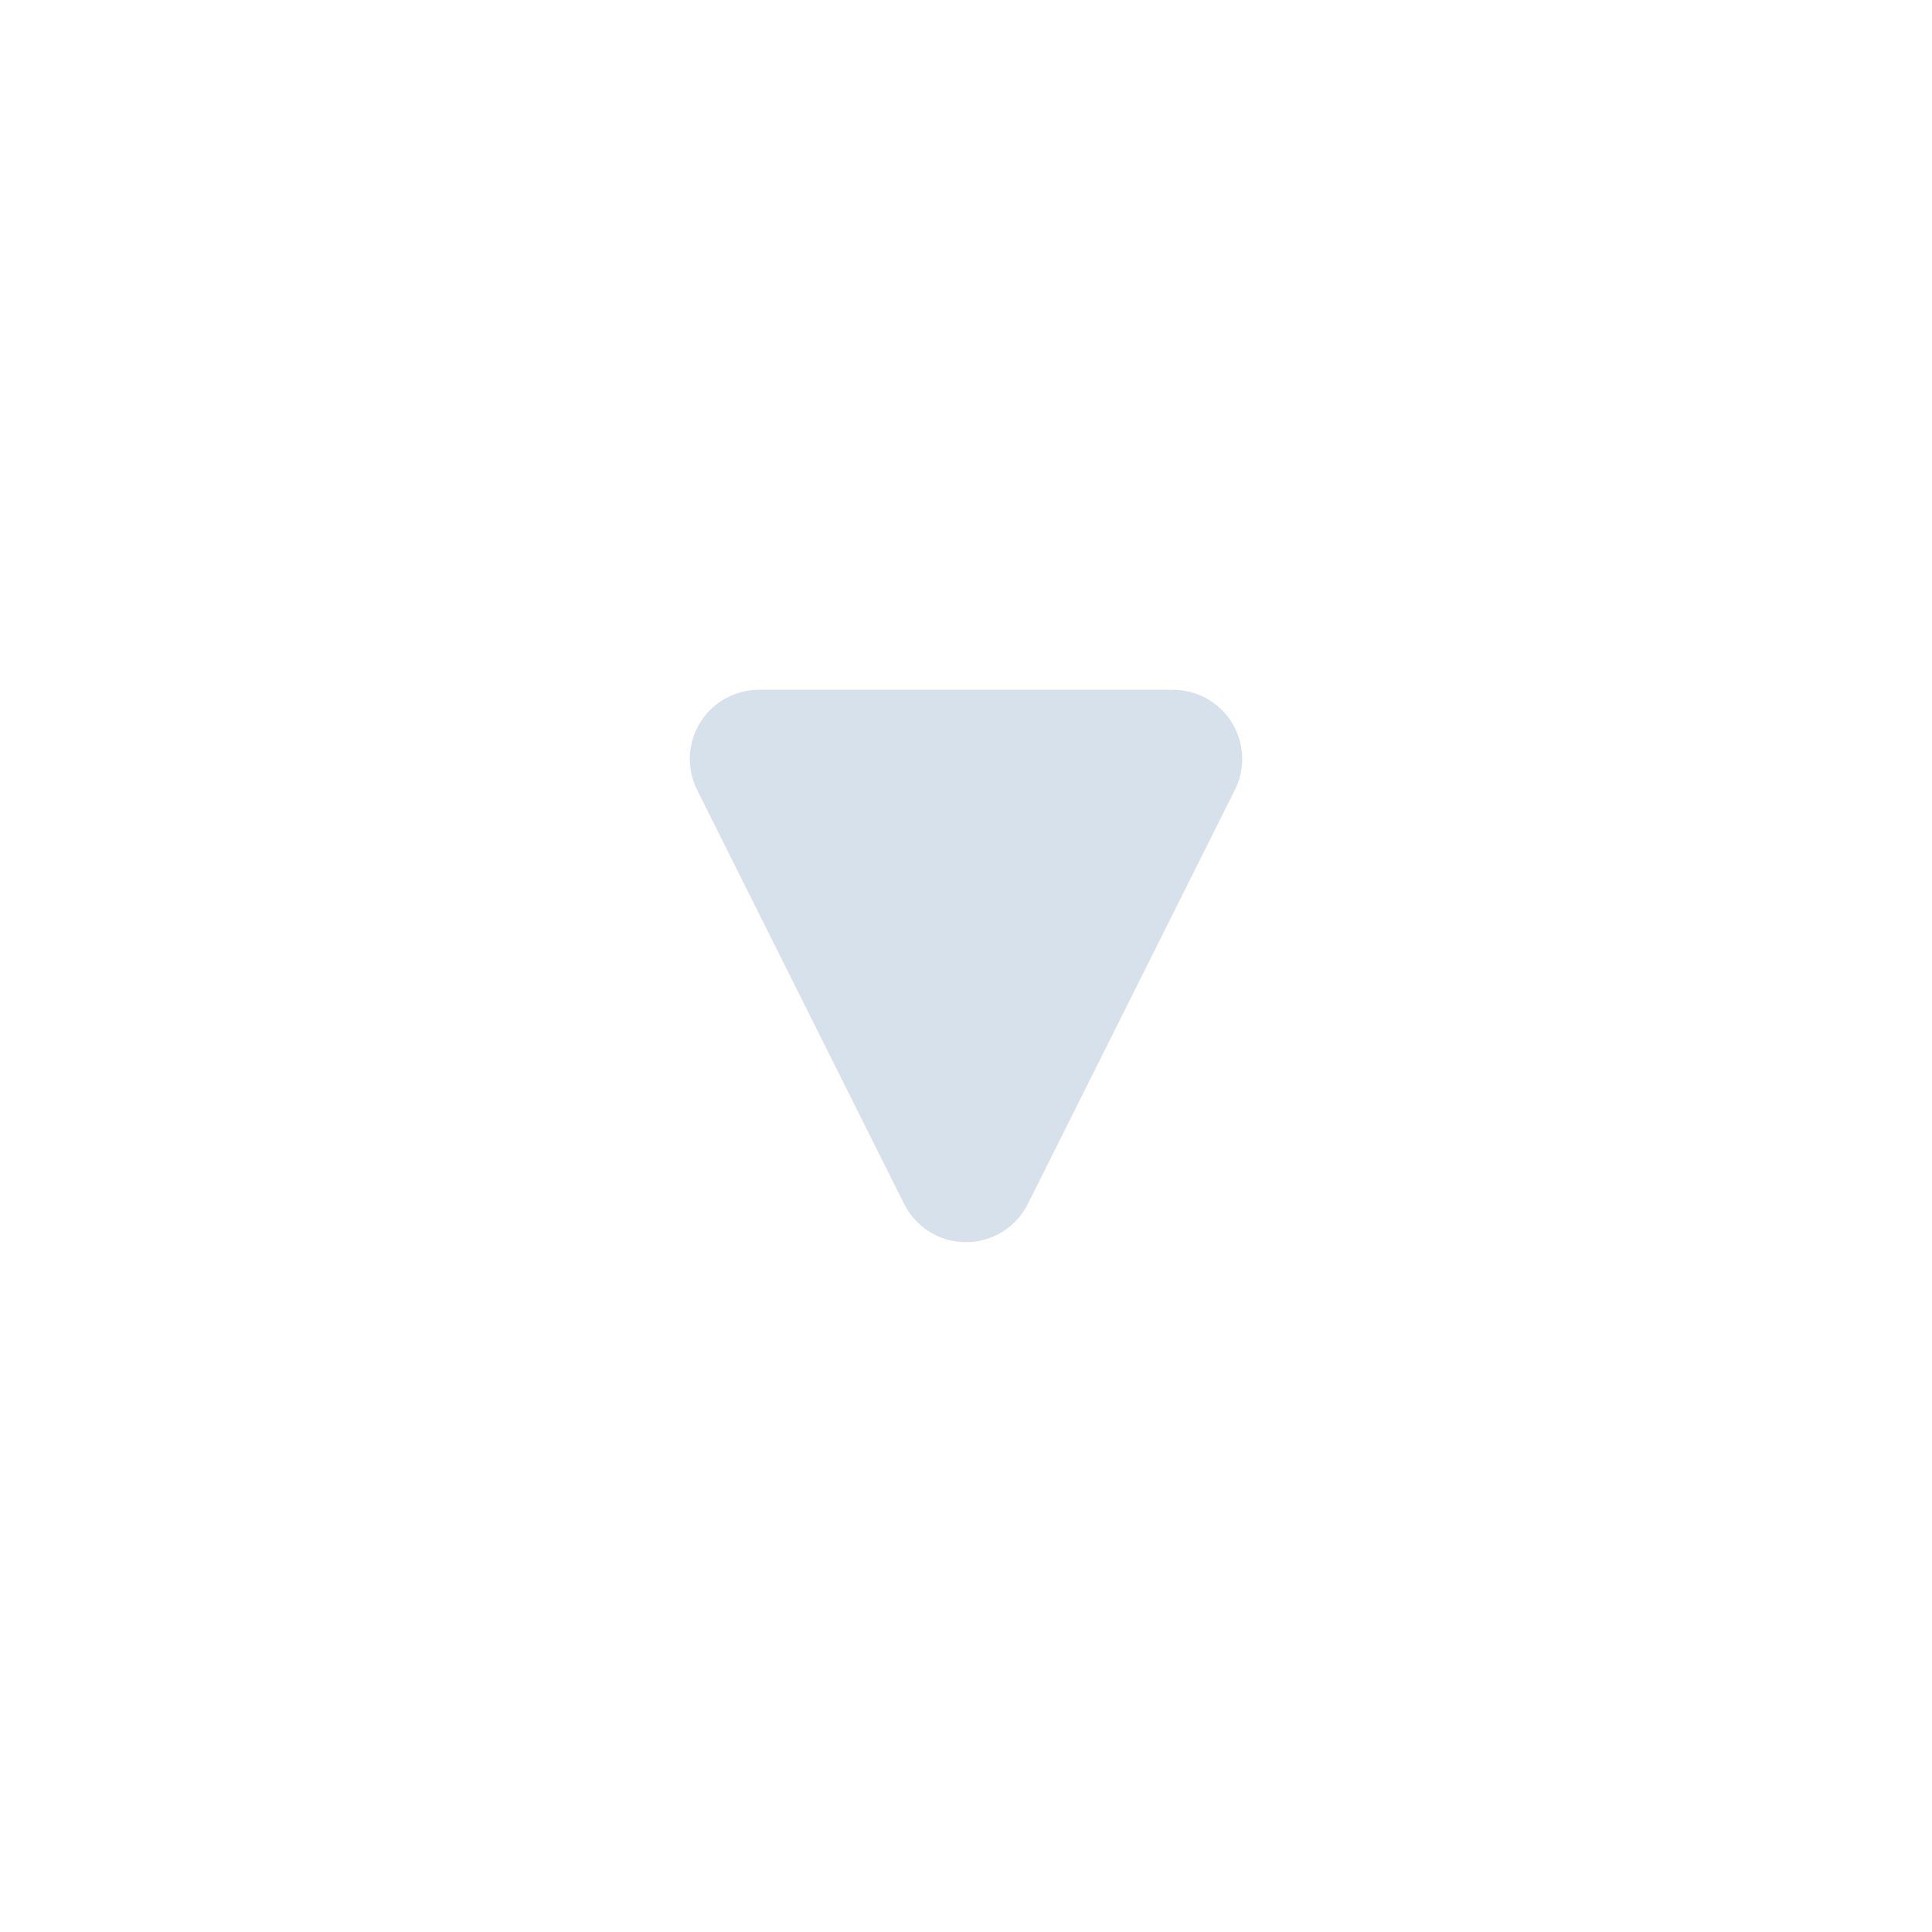
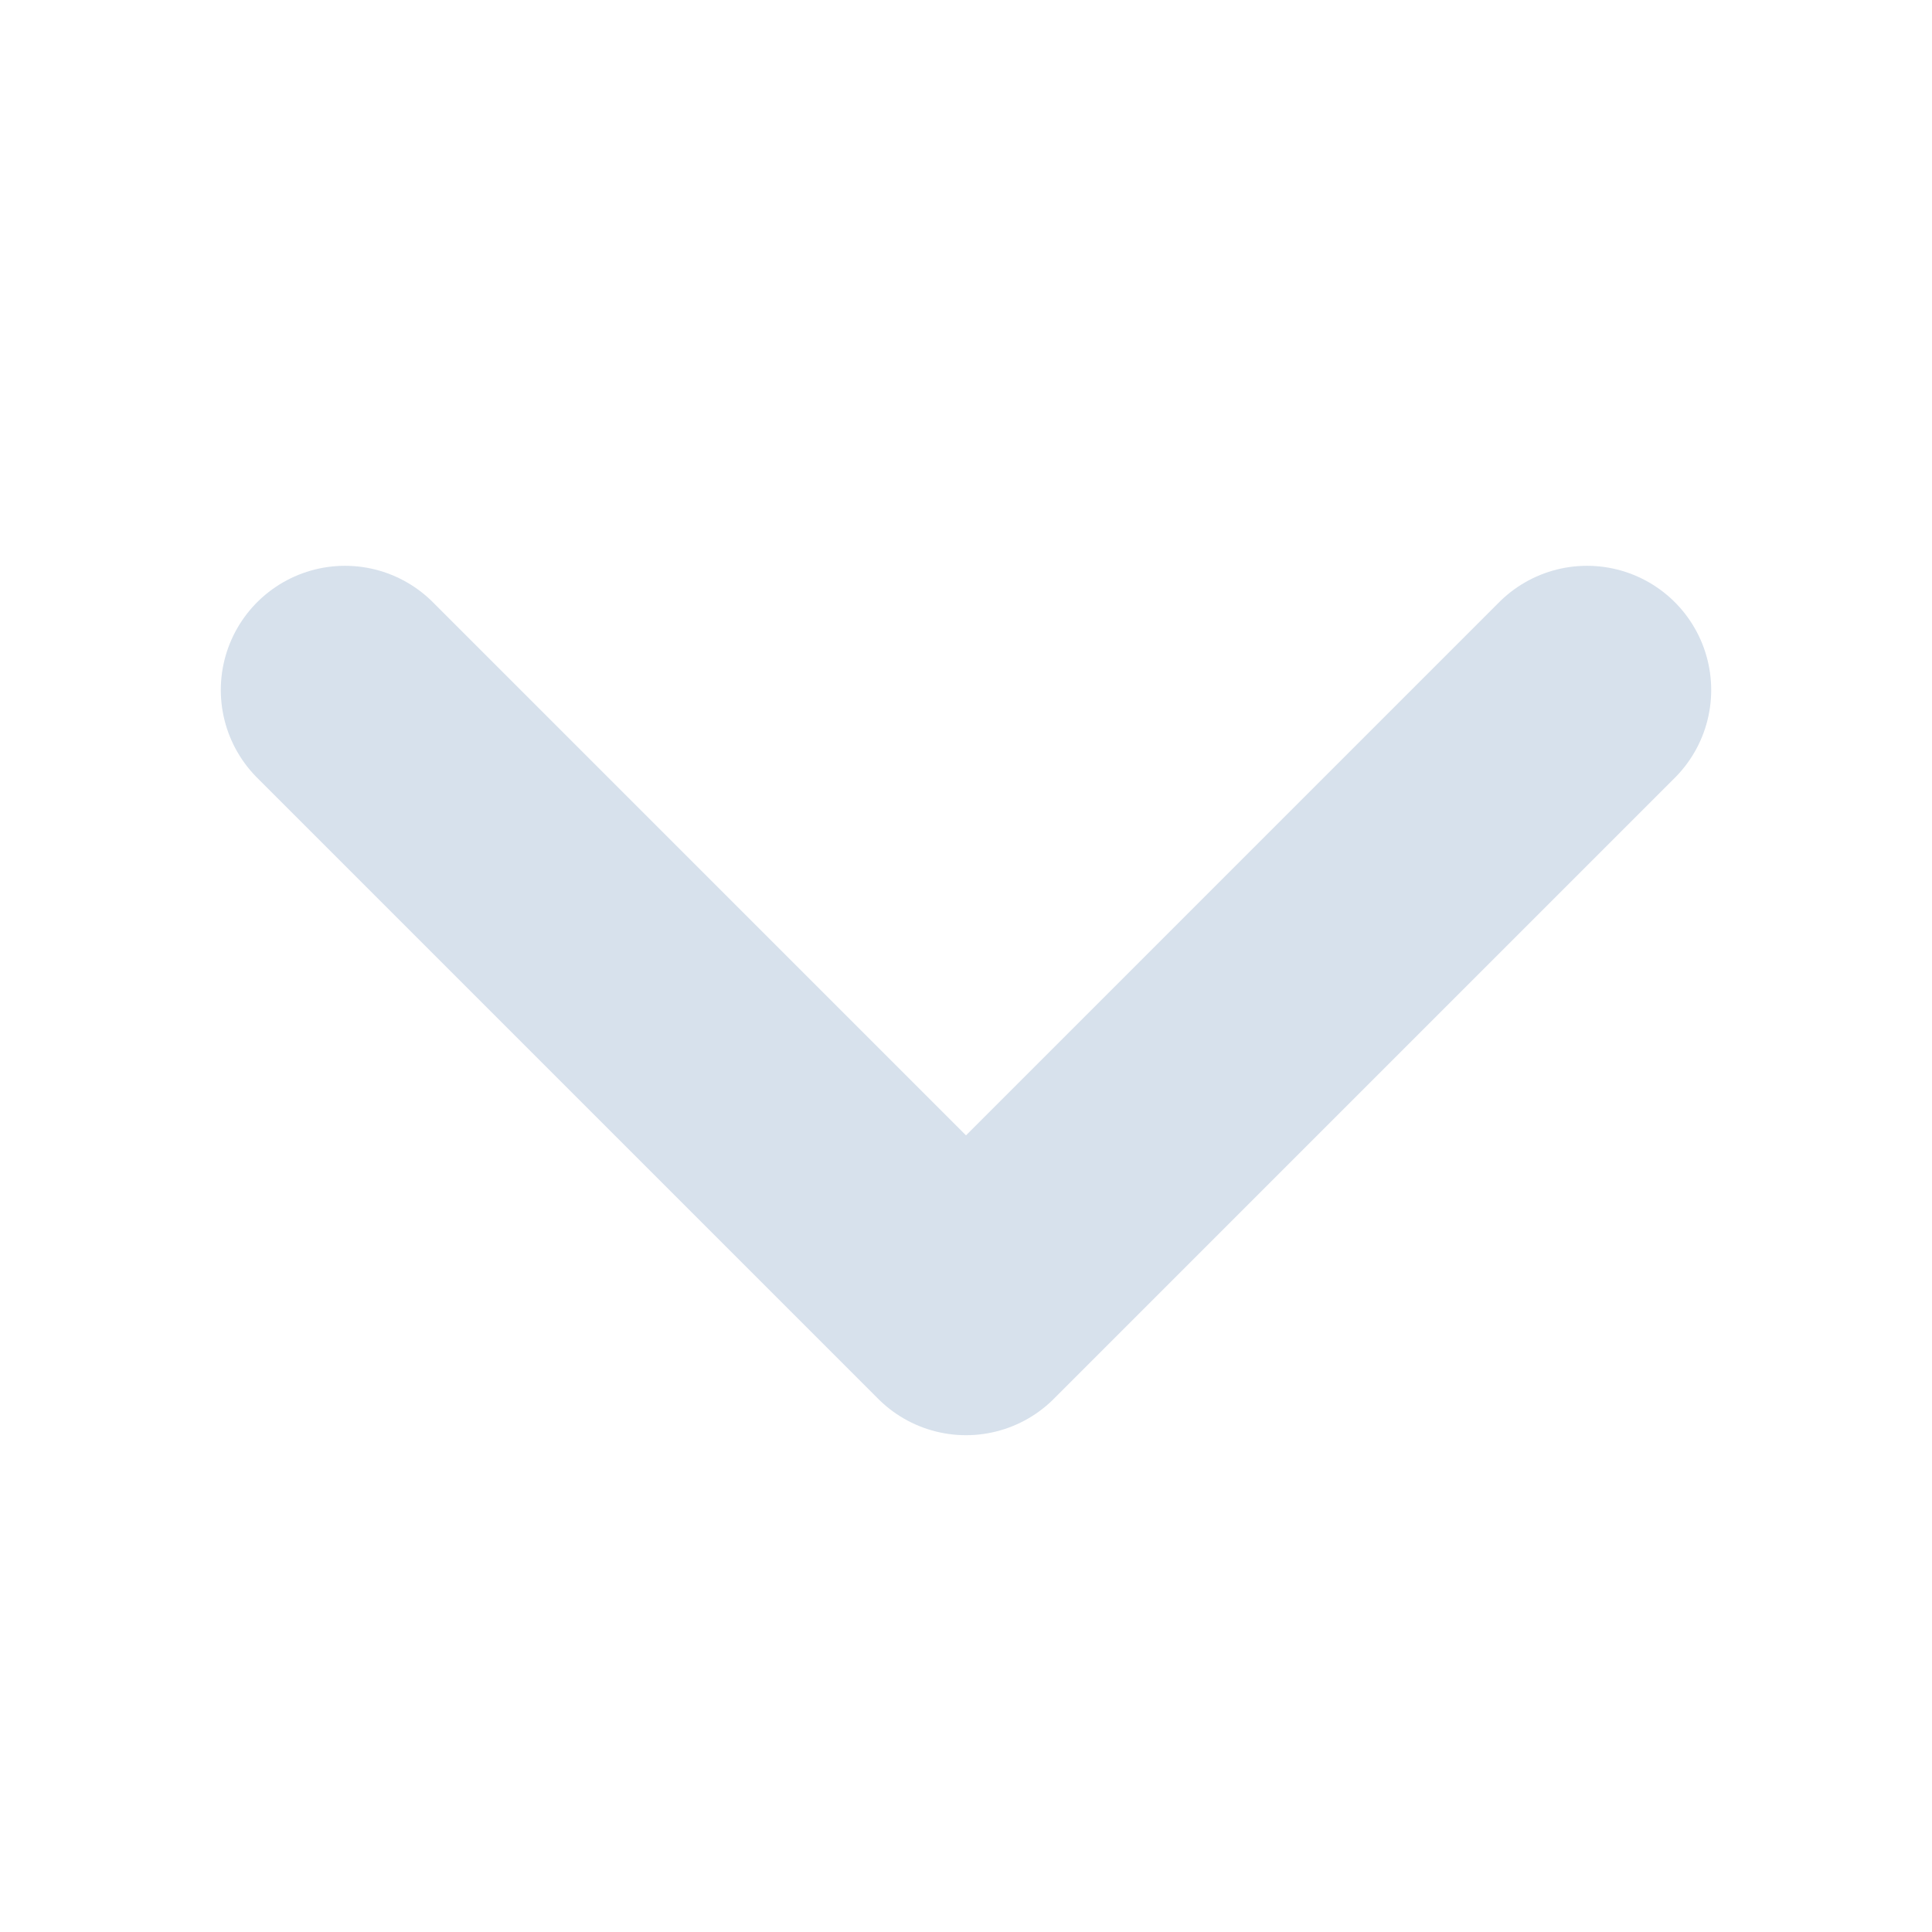
- <svg xmlns="http://www.w3.org/2000/svg" width="14" height="14" viewBox="0 0 3.704 3.704">
-   <path d="M2.249 1.455h-.794l.397.794z" fill="#D7E1EC" stroke="#D7E1EC" stroke-width=".265" stroke-linecap="round" stroke-linejoin="round" />
+ <svg xmlns="http://www.w3.org/2000/svg" width="14" height="14" viewBox="0 0 14 14">
+   <path d="M2.5 5L7 9.5L11.5 5" fill="none" stroke="#D7E1EC" stroke-width="1.8" stroke-linecap="round" stroke-linejoin="round" />
</svg>
